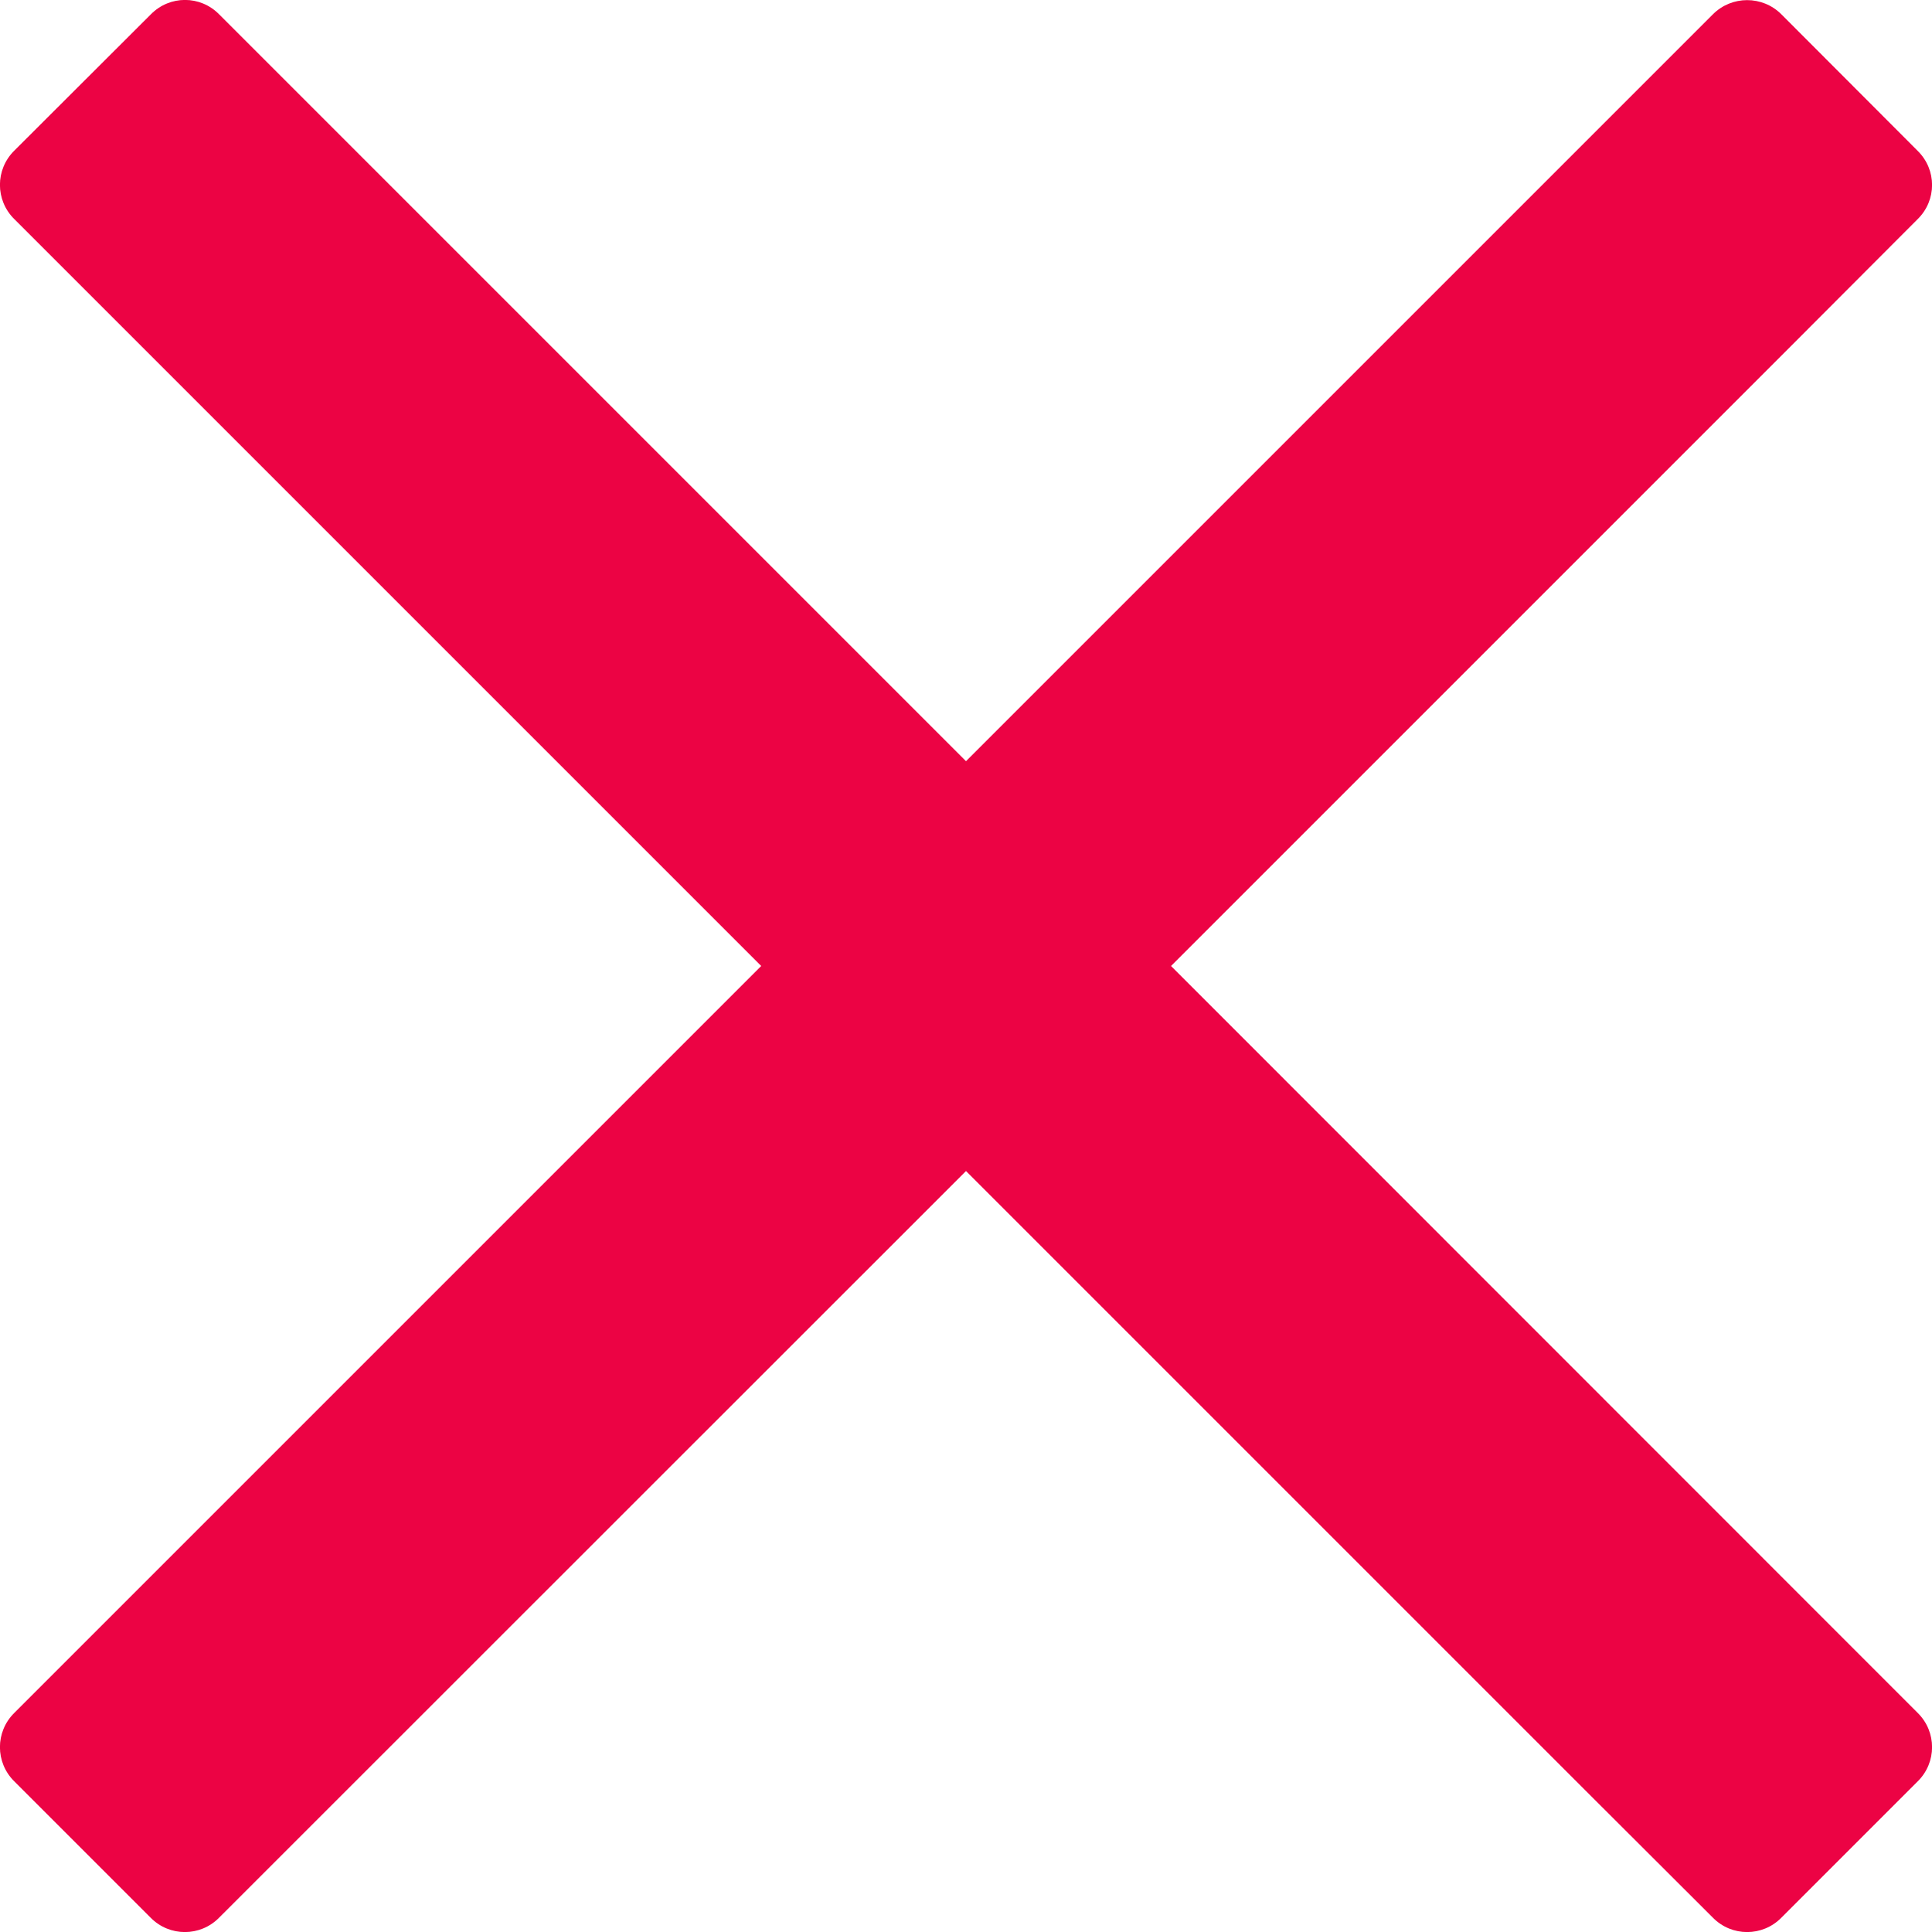
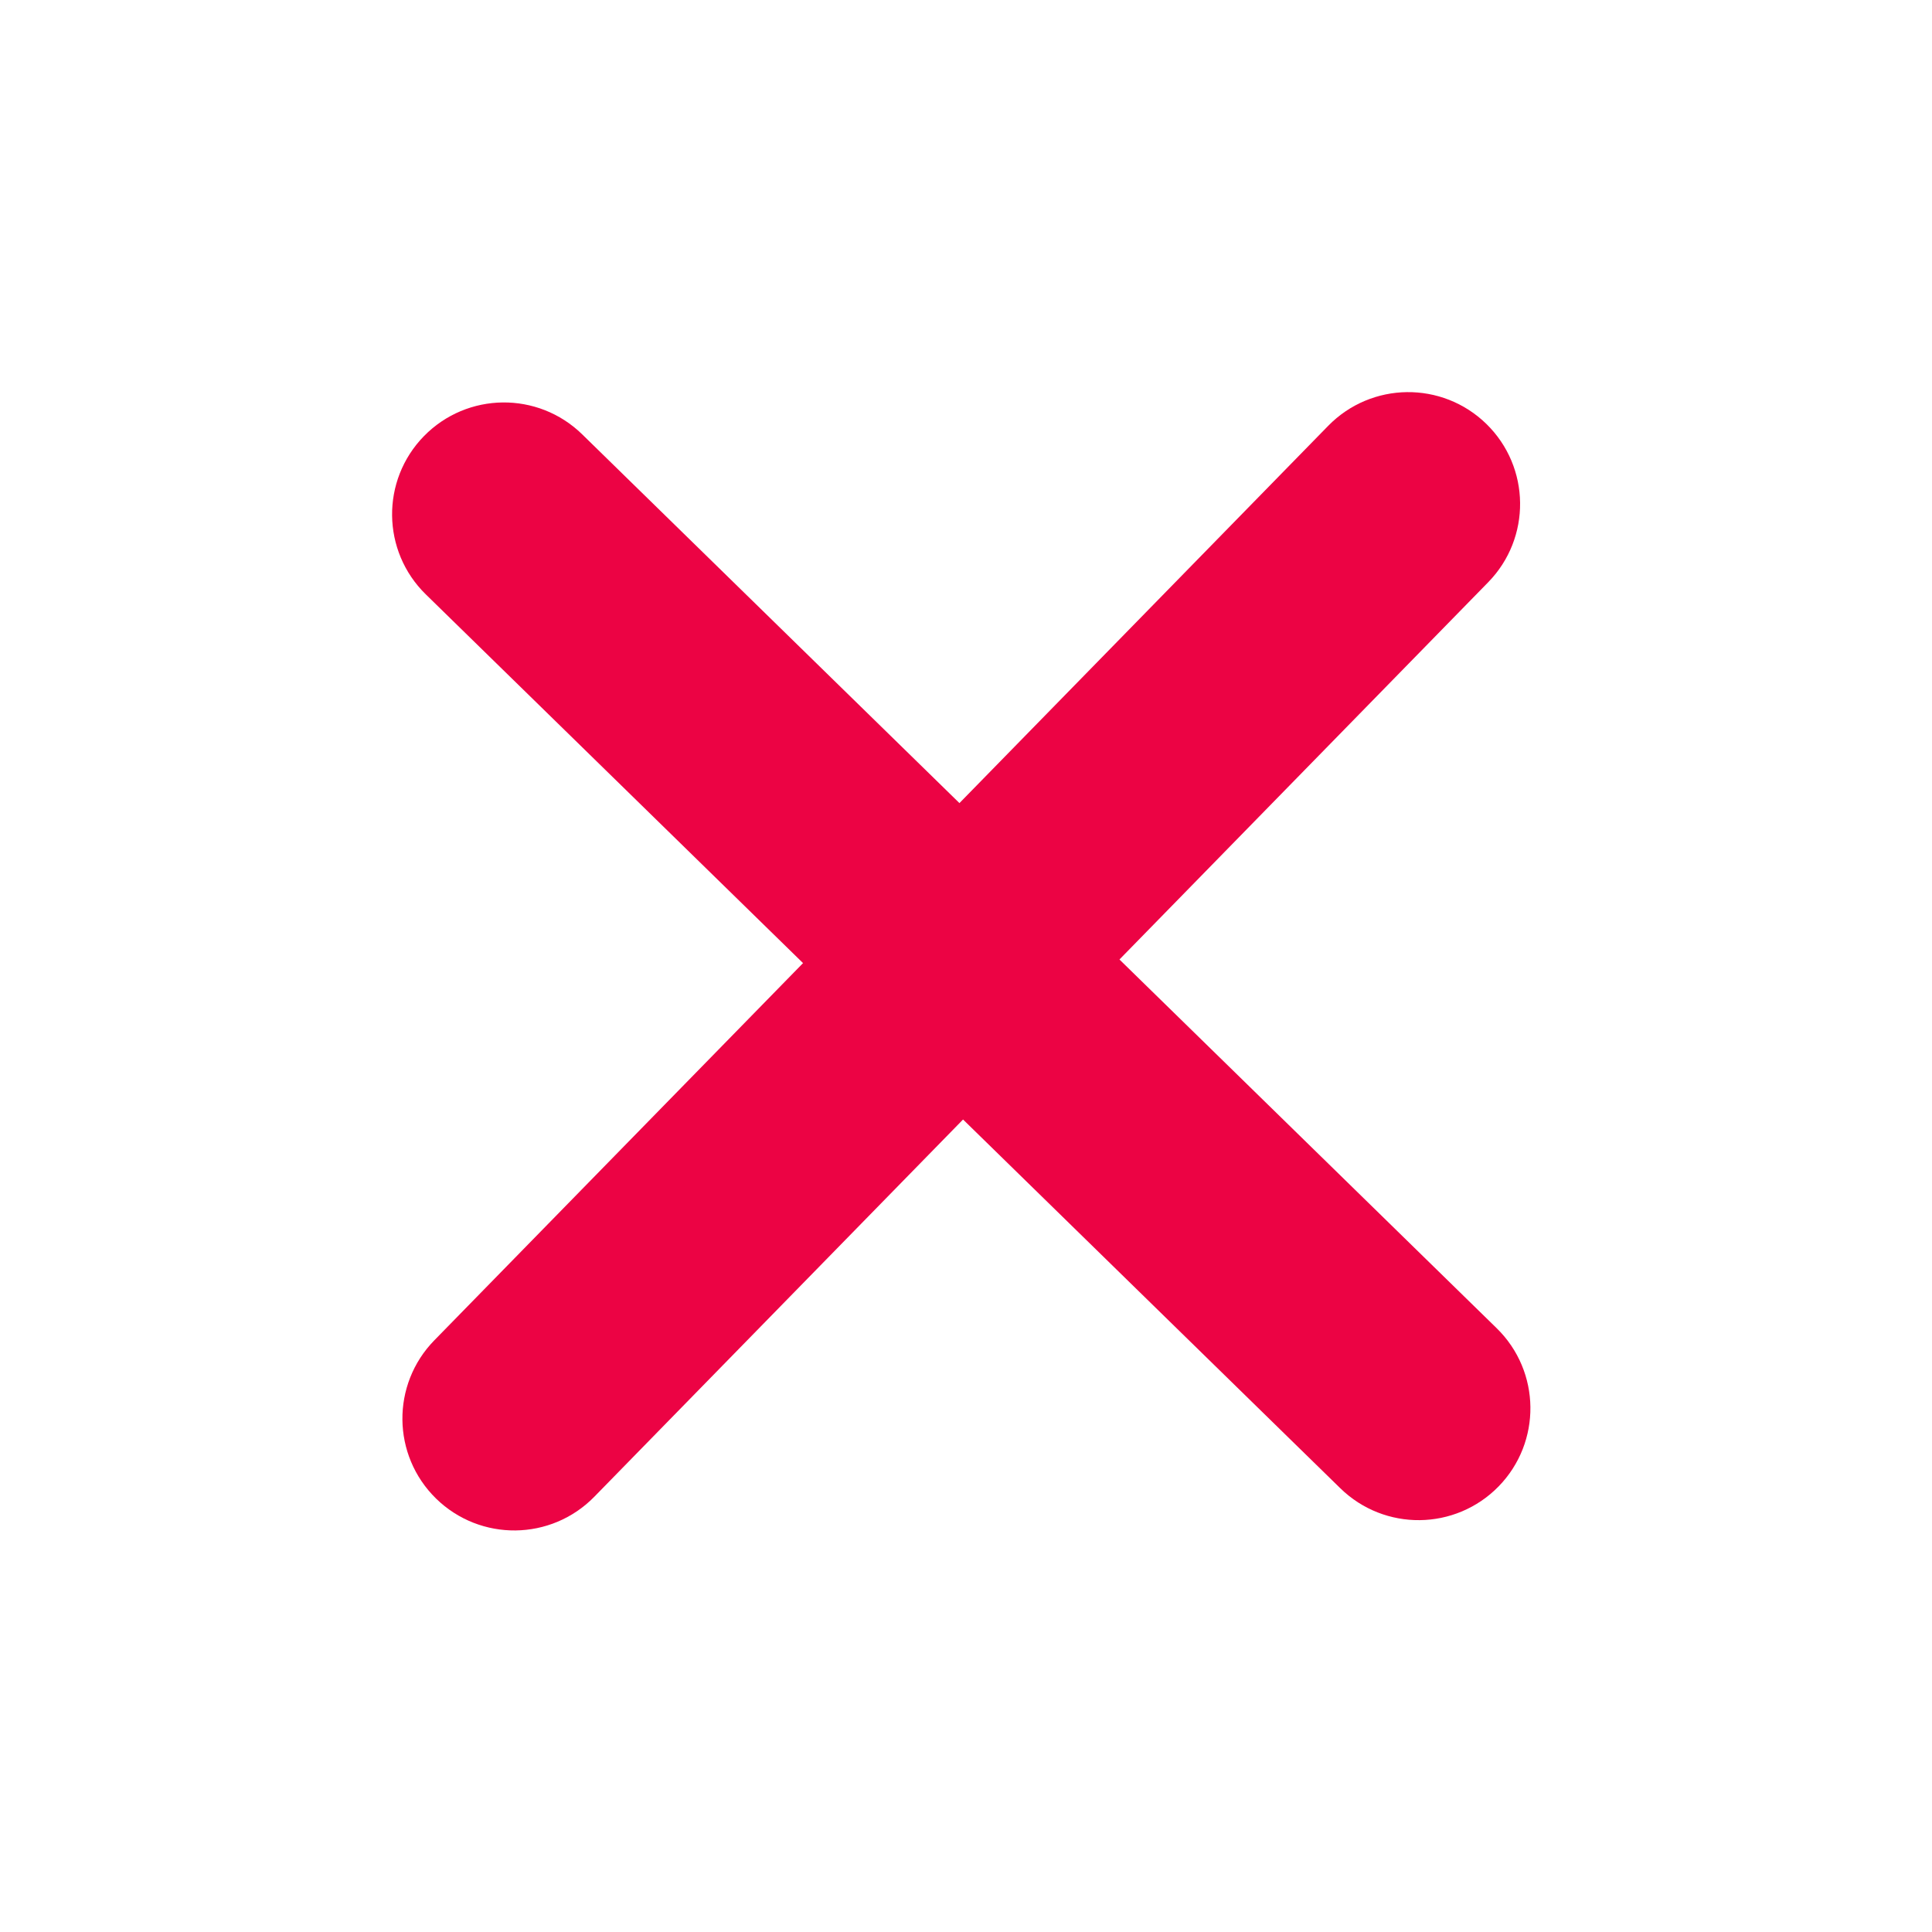
- <svg xmlns="http://www.w3.org/2000/svg" width="8" height="8" viewBox="0 0 8 8" fill="none">
-   <path d="M4.849 4L7.413 1.436L7.941 0.907C8.02 0.829 8.02 0.703 7.941 0.625L7.376 0.059C7.298 -0.019 7.171 -0.019 7.093 0.059L4 3.152L0.907 0.059C0.829 -0.02 0.703 -0.02 0.625 0.059L0.059 0.624C-0.02 0.702 -0.02 0.829 0.059 0.907L3.152 4L0.059 7.093C-0.02 7.171 -0.02 7.298 0.059 7.376L0.624 7.941C0.702 8.02 0.829 8.02 0.907 7.941L4 4.849L6.564 7.413L7.093 7.941C7.171 8.02 7.298 8.02 7.376 7.941L7.941 7.376C8.02 7.298 8.02 7.171 7.941 7.093L4.849 4Z" fill="#EC0344" />
+ <svg xmlns="http://www.w3.org/2000/svg" width="27" height="27" viewBox="0 0 27 27" fill="none">
+   <rect x="7.026" y="5.684" width="20" height="2.127" rx="1.064" transform="rotate(44.3466 7.02612 5.68356)" fill="#EC0344" stroke="#EC0344" />
+   <rect x="5.683" y="19.842" width="20" height="2.127" rx="1.064" transform="rotate(-45.6534 5.68308 19.8418)" fill="#EC0344" stroke="#EC0344" />
</svg>
